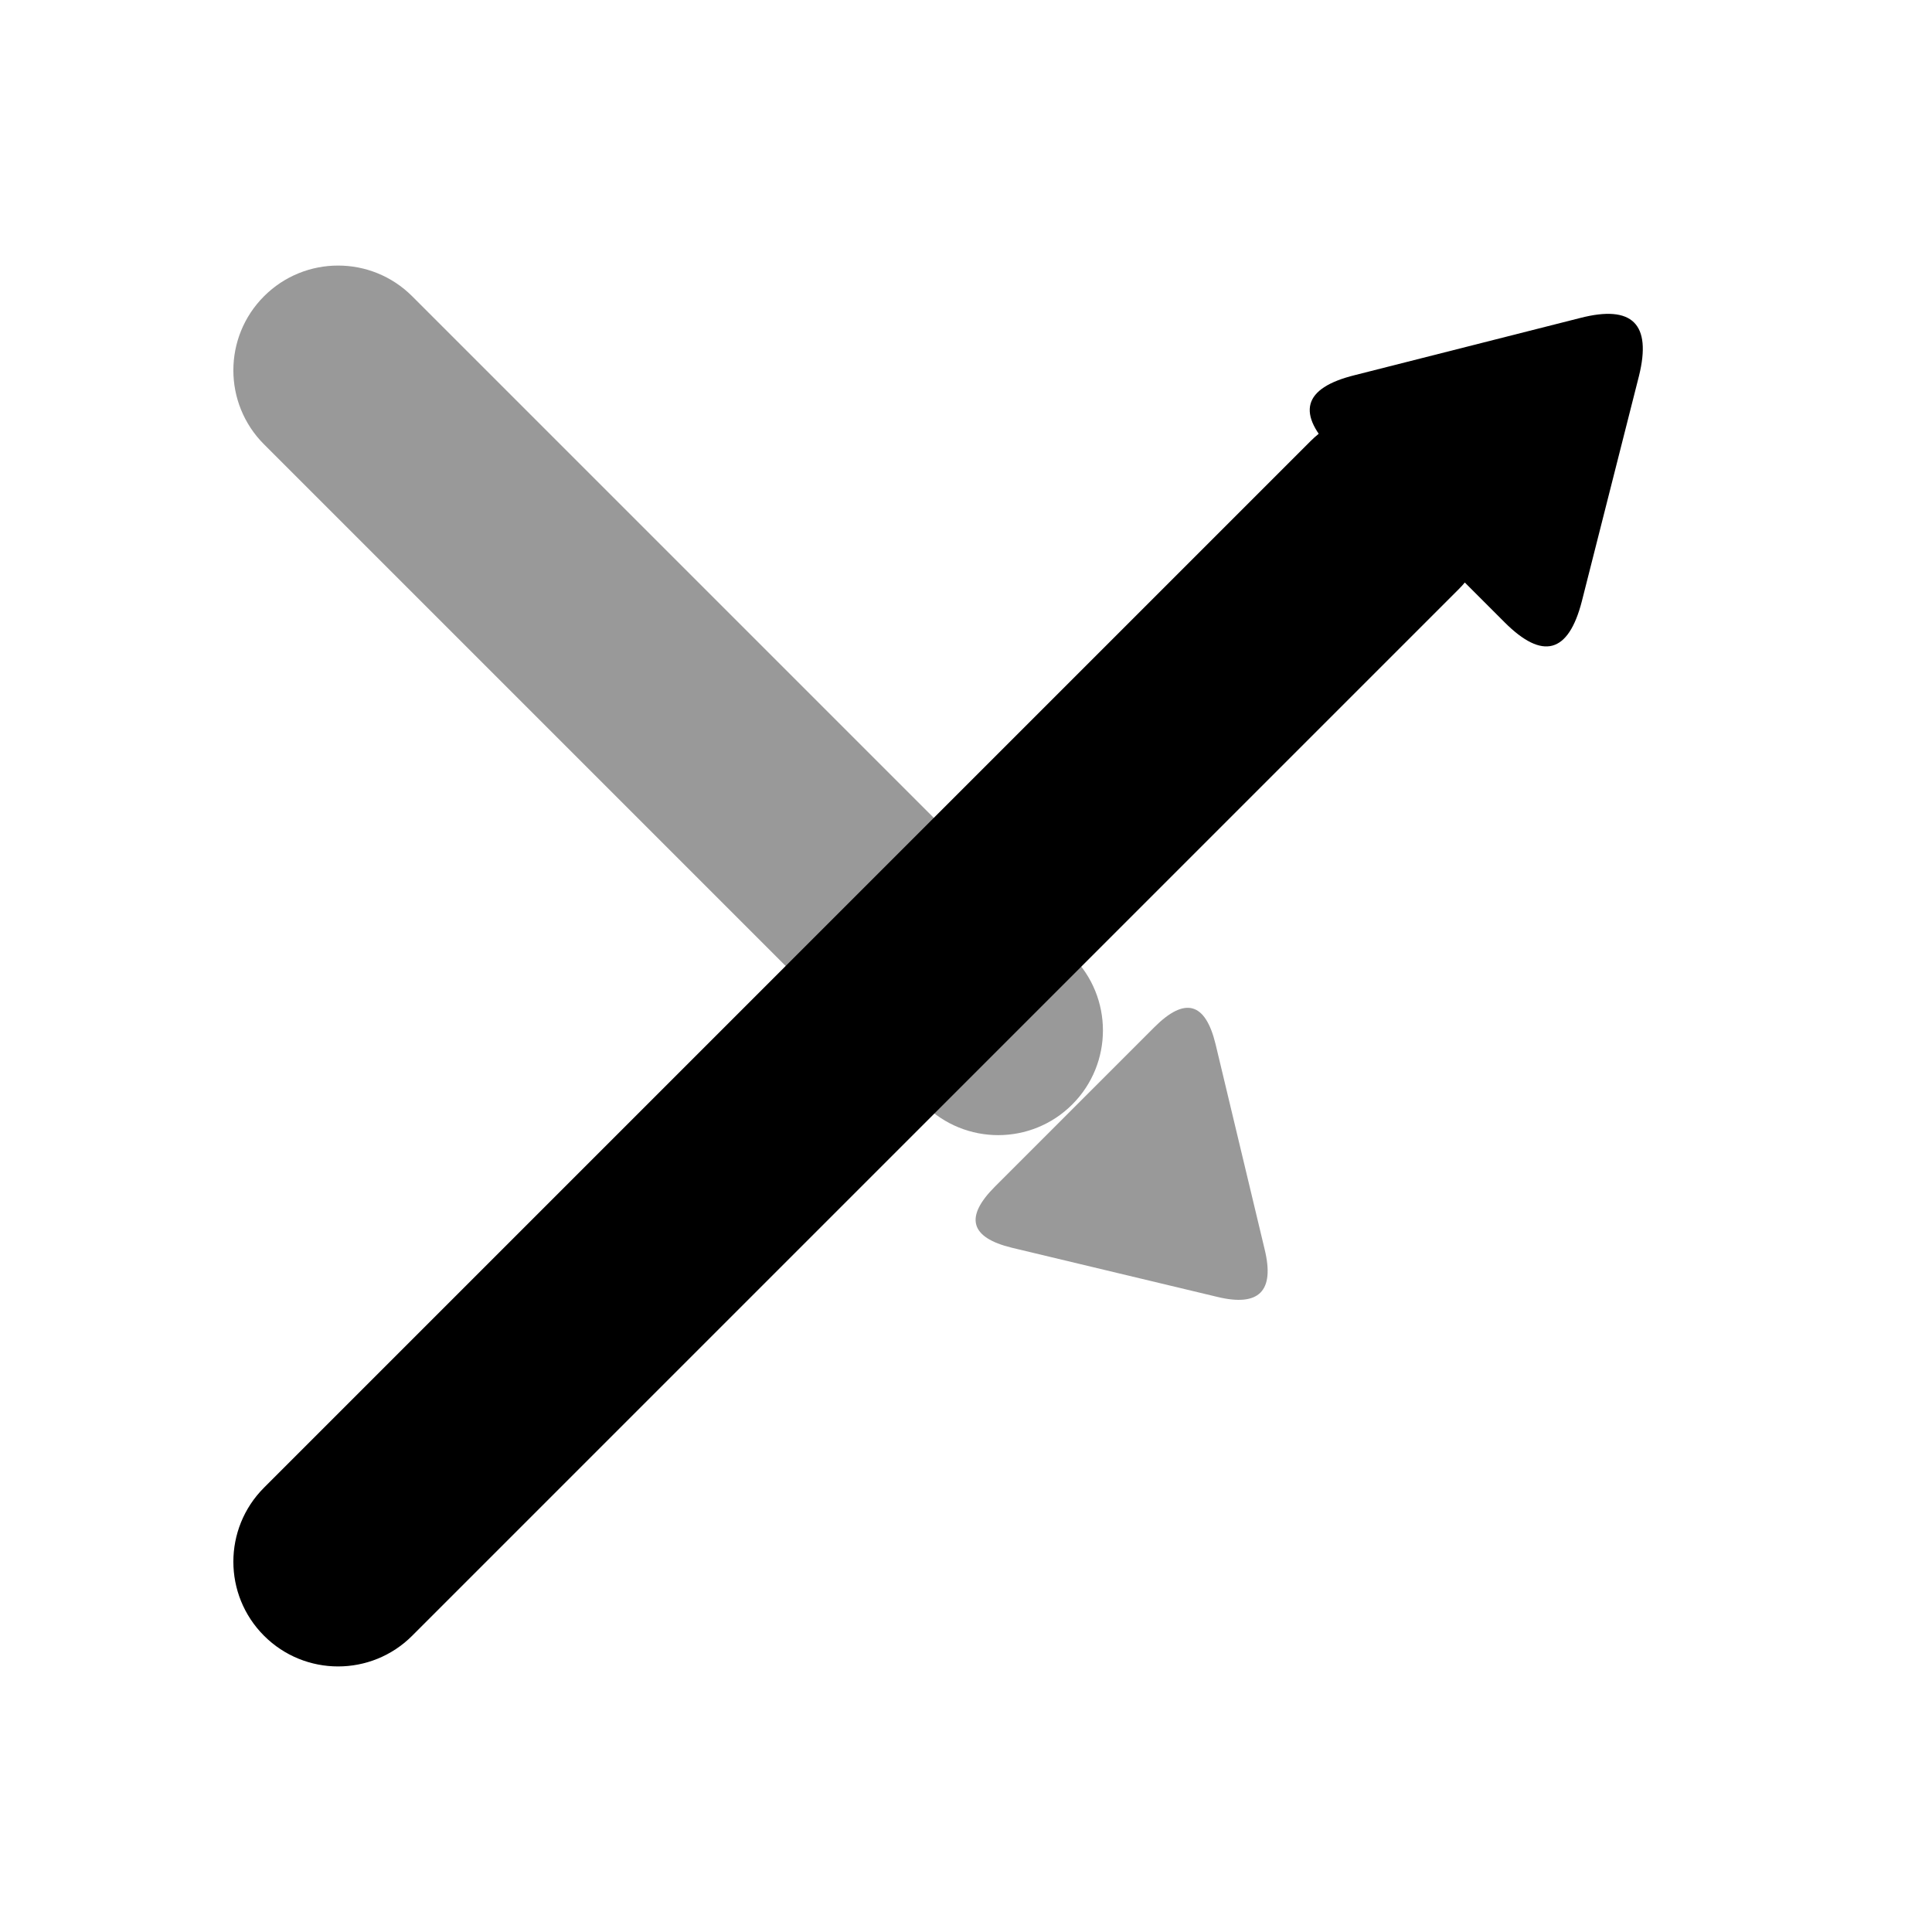
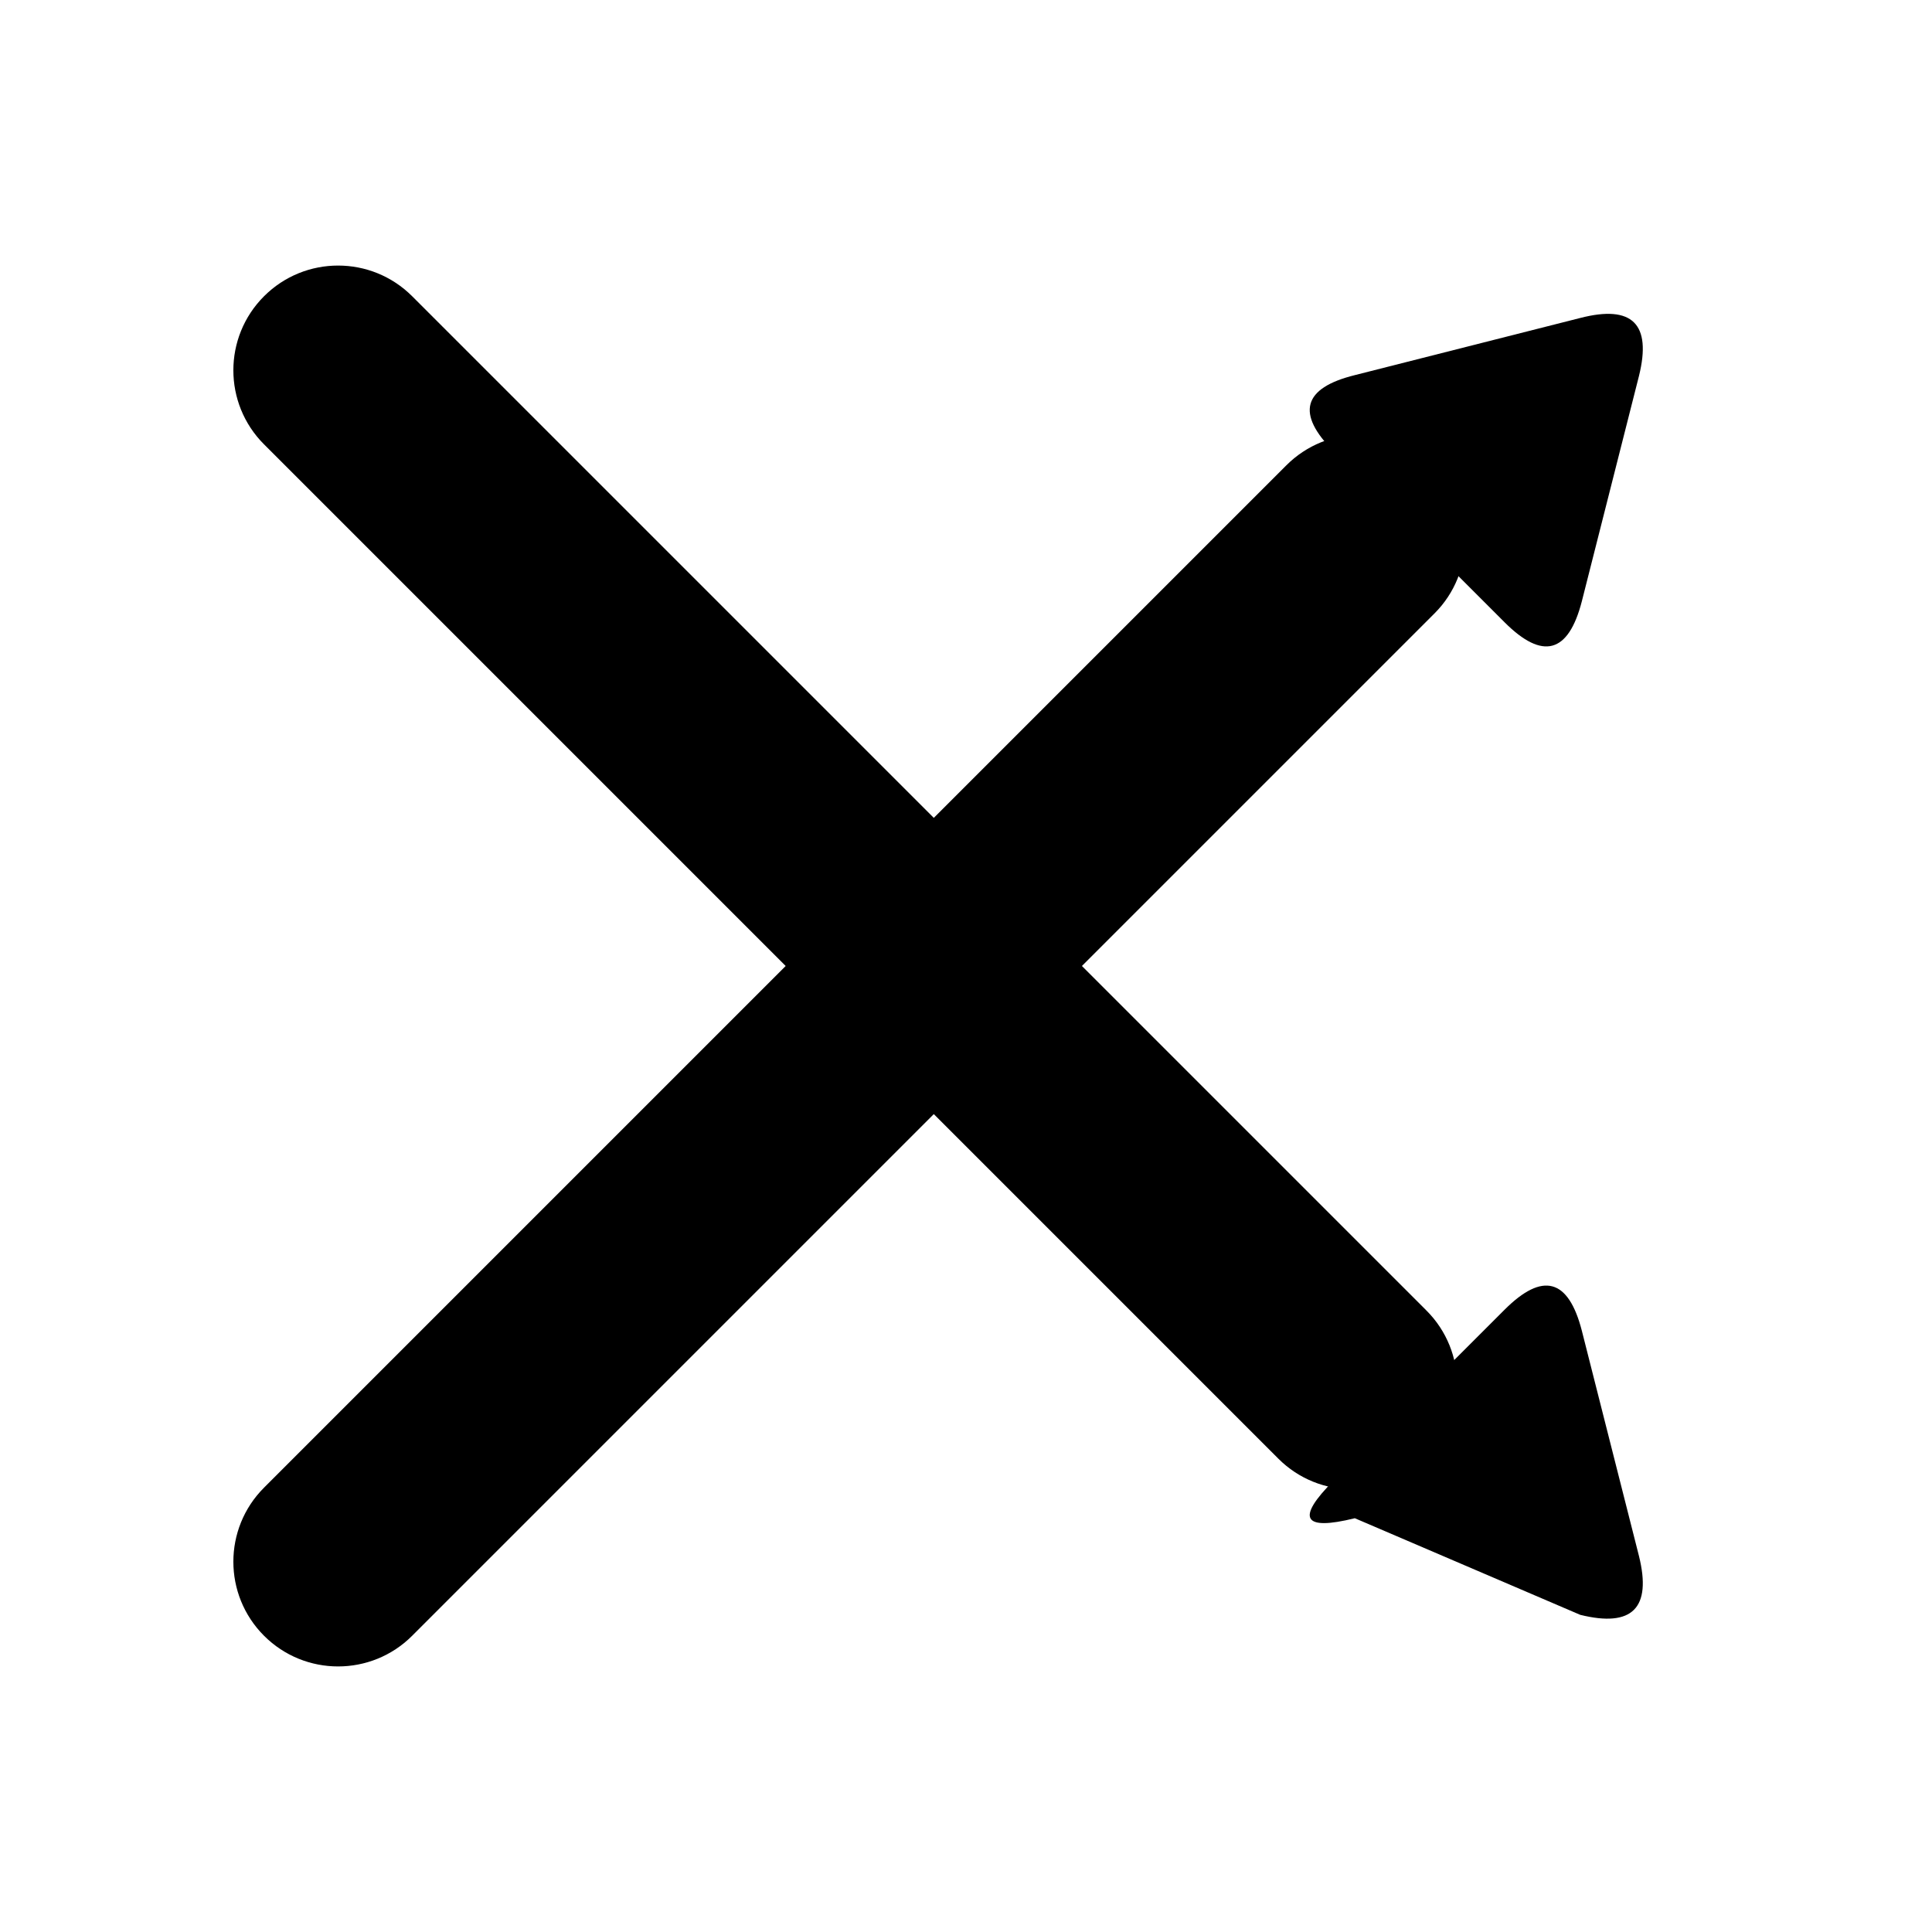
<svg xmlns="http://www.w3.org/2000/svg" width="24" height="24" viewBox="0 0 24 24" fill="currentColor">
-   <g fill-opacity="0.4">
-     <path d="M3.28 5.52L11.48 13.72A1.3 1.3 0 0 0 13.32 11.88L5.12 3.68A1.3 1.3 0 0 0 3.28 5.52Z" />
-     <path d="M15.71 15.52Q15.9 16.3 15.12 16.11L12.57 15.5Q11.79 15.31 12.36 14.74L14.34 12.76Q14.91 12.19 15.1 12.97Z" />
-   </g>
-   <path d="M5.12 20.32L18.12 7.32A1.3 1.3 0 0 0 16.28 5.48L3.28 18.48A1.3 1.3 0 0 0 5.12 20.32Z" />
+   <path d="M3.28 5.52L15.88 18.12A1.3 1.3 0 0 0 17.72 16.28L5.12 3.68A1.3 1.3 0 0 0 3.28 5.52Z" />
+   <path d="M20.36 19.33Q20.6 20.3 19.63 20.06L16.83 18.86Q15.86 19.1 16.57 18.39L18.69 16.27Q19.4 15.56 19.65 16.53Z" />
+   <path d="M5.12 20.32L17.82 7.62A1.3 1.3 0 0 0 15.98 5.78L3.28 18.48A1.3 1.3 0 0 0 5.12 20.32Z" />
  <path d="M19.63 3.95Q20.6 3.7 20.36 4.67L19.65 7.47Q19.4 8.44 18.69 7.73L16.57 5.61Q15.86 4.9 16.83 4.66Z" />
</svg>
